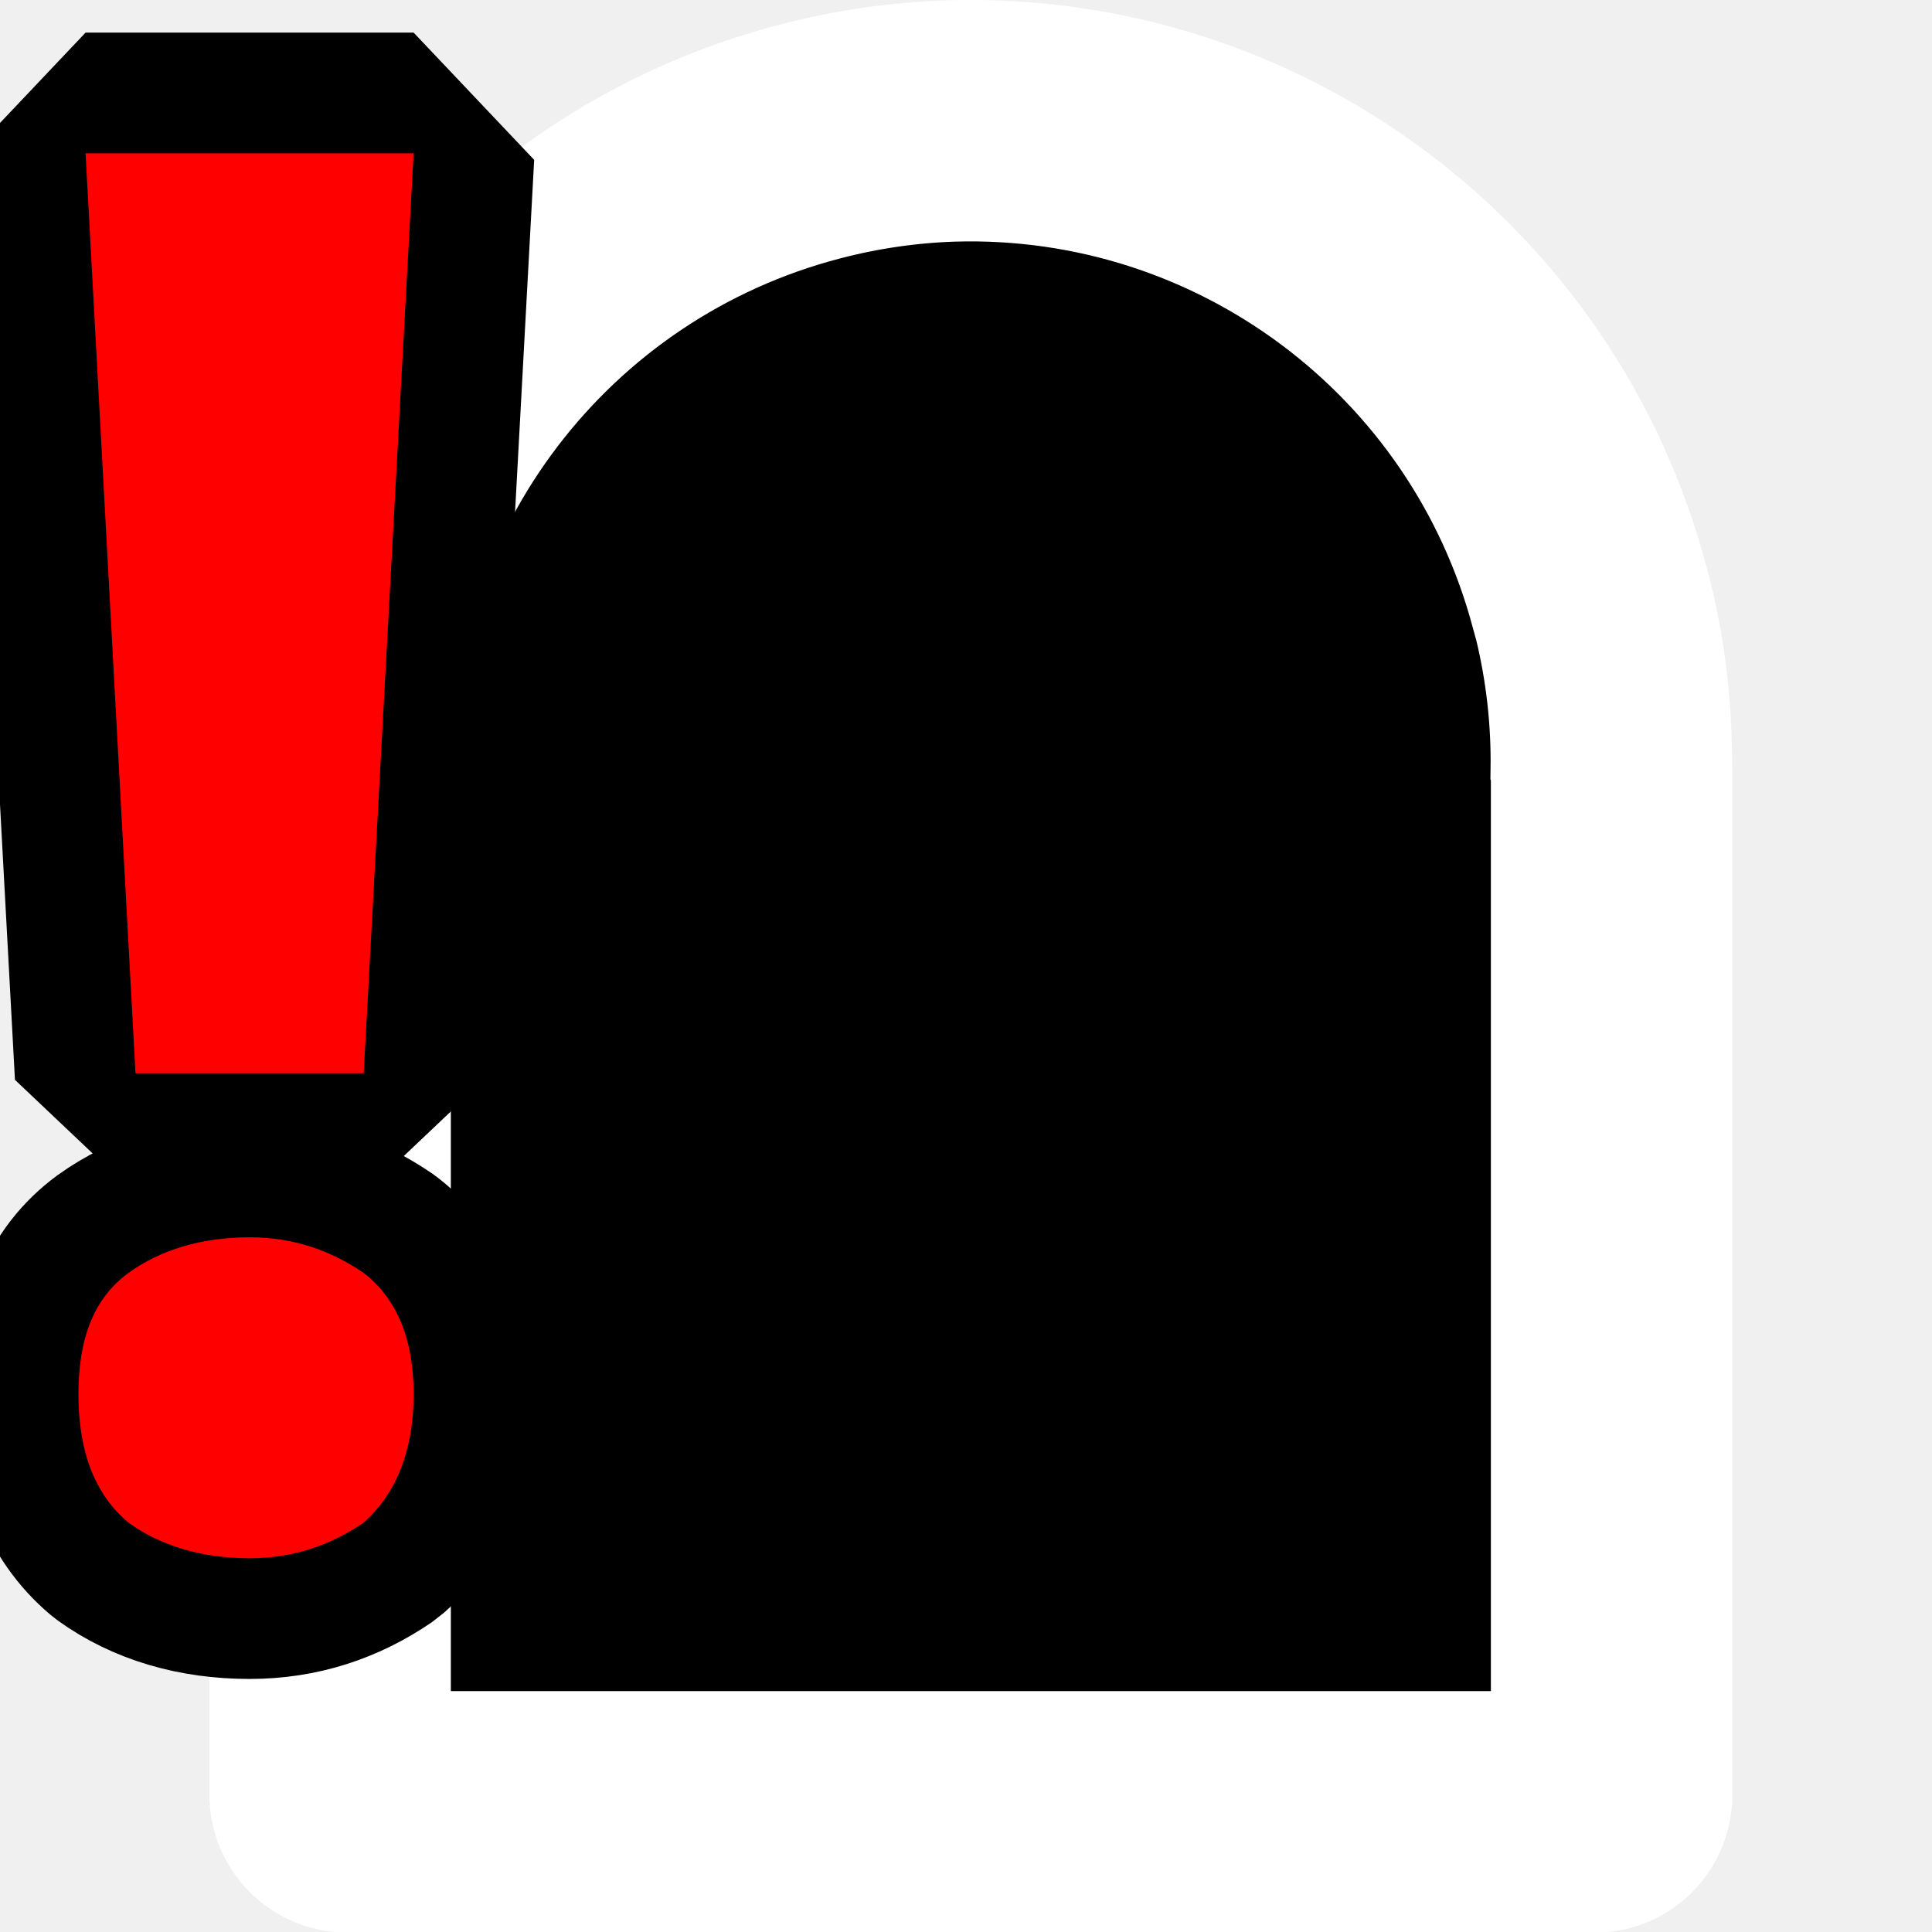
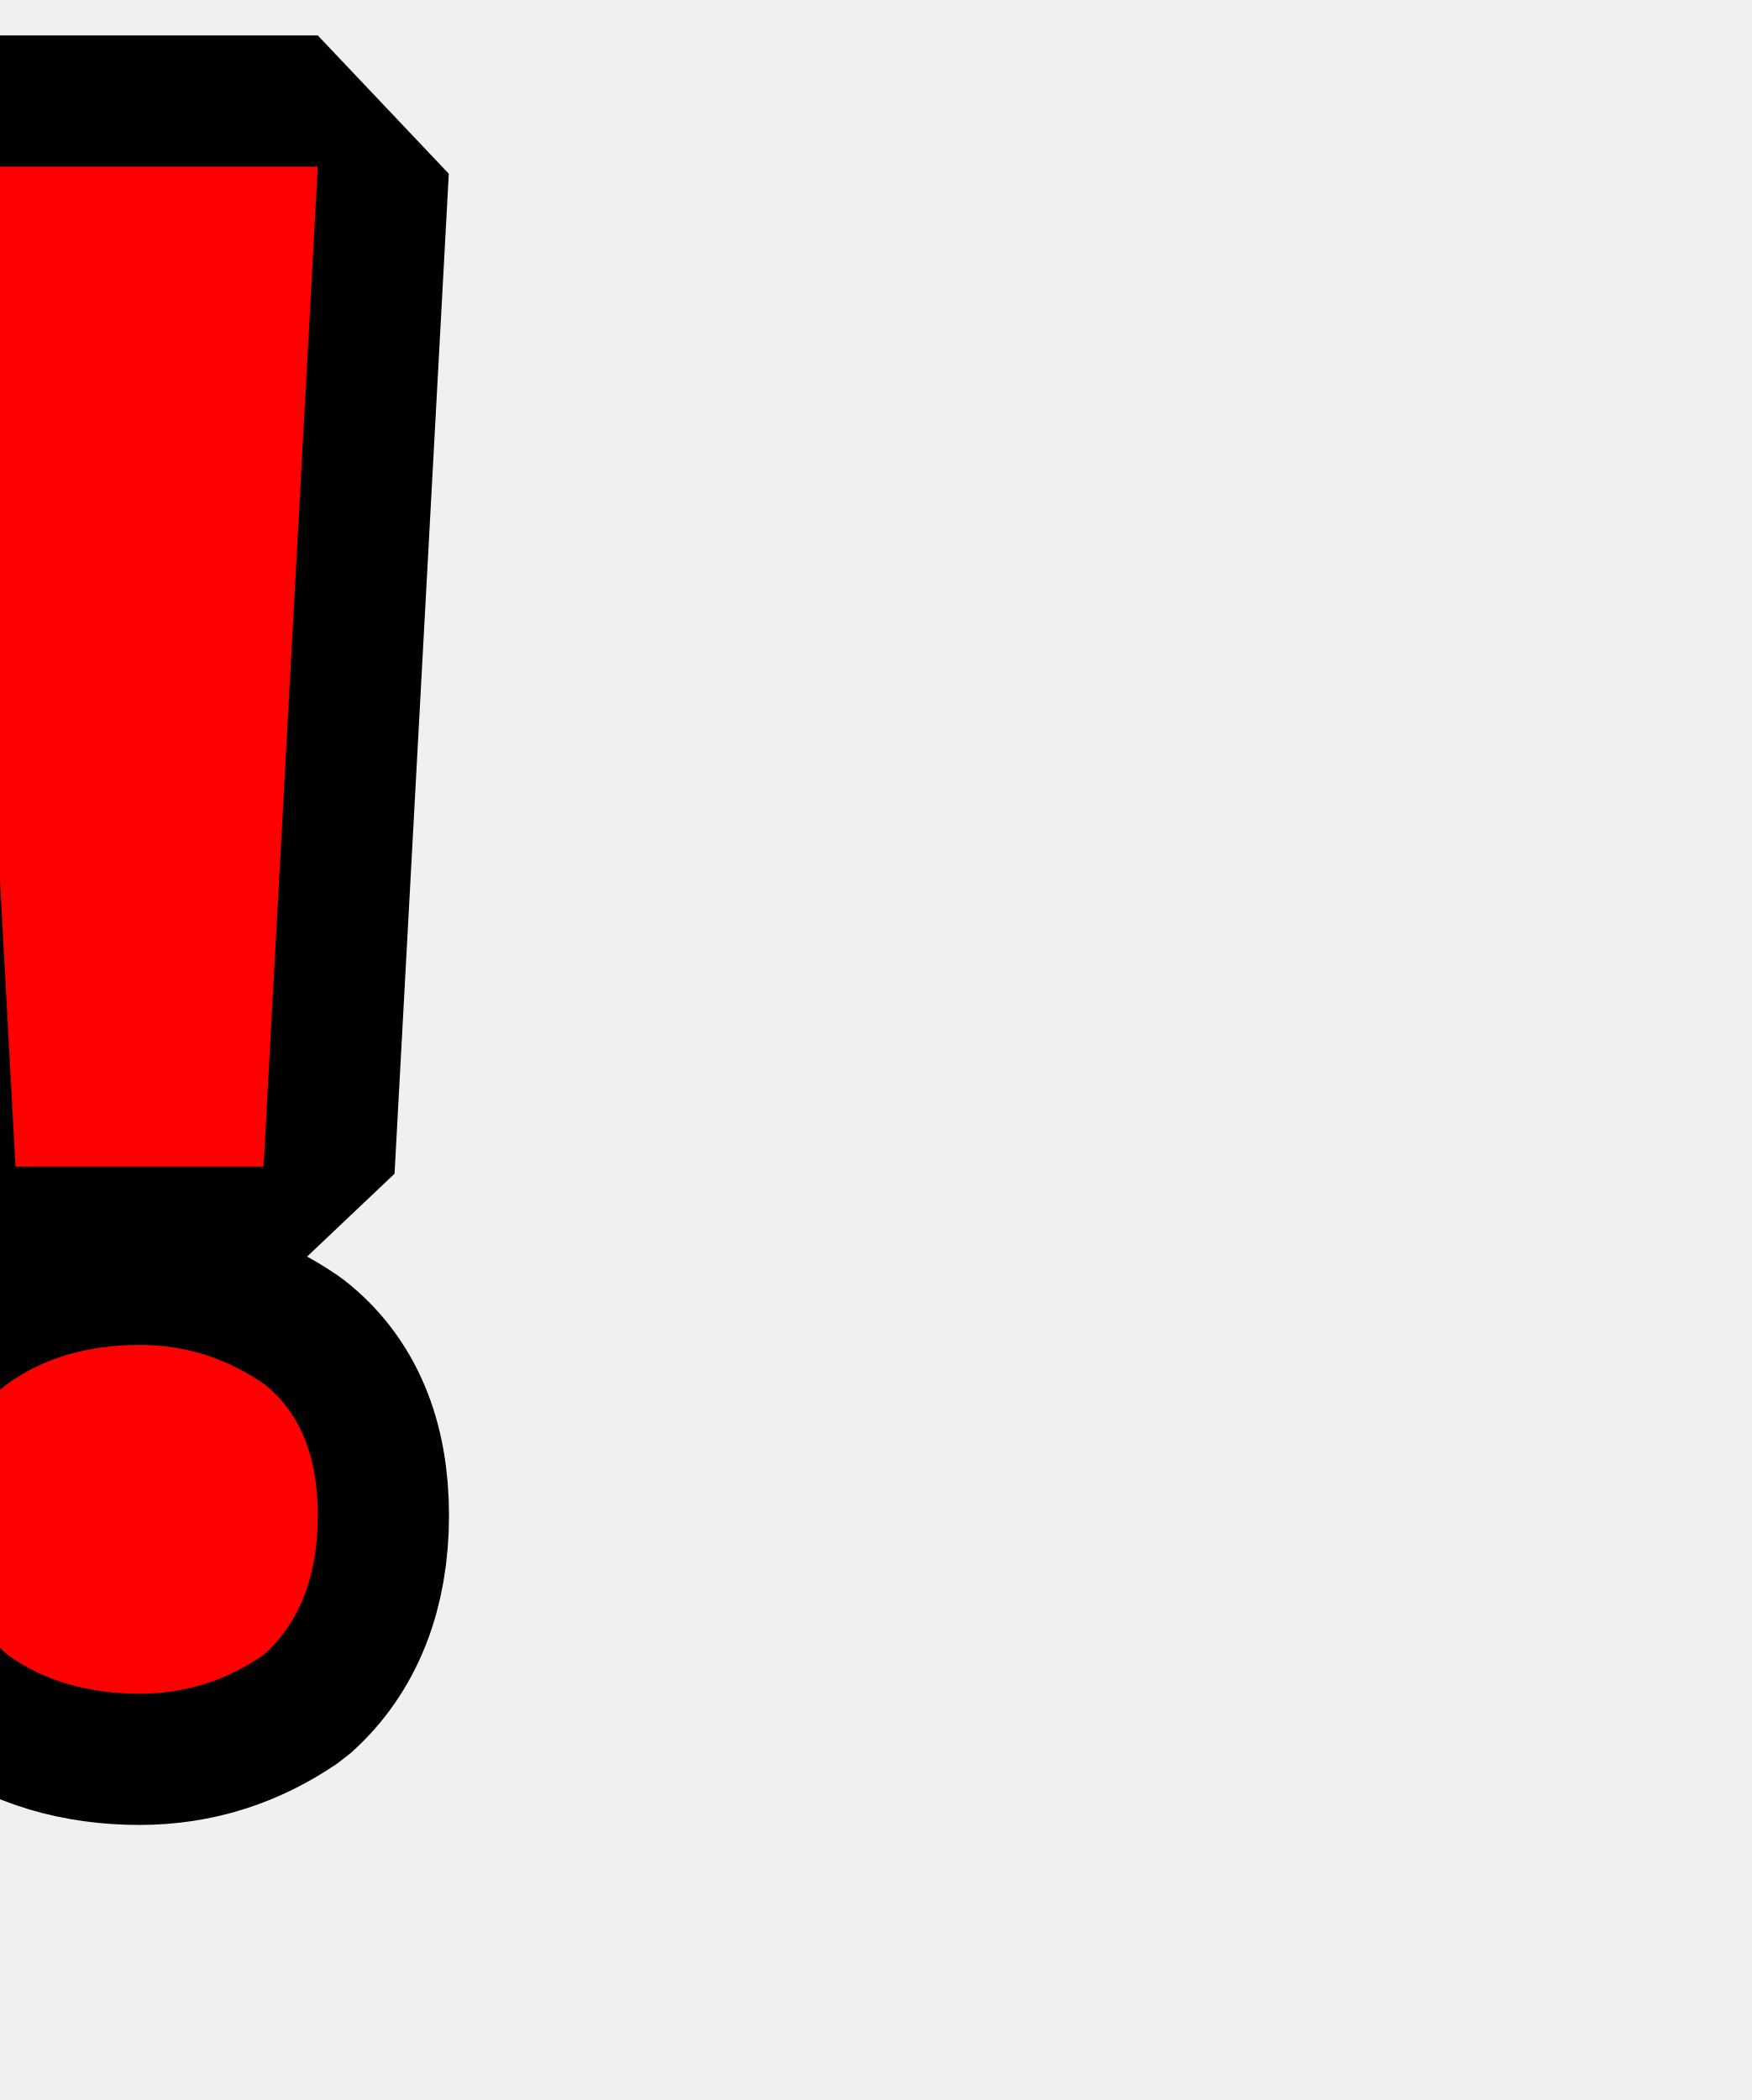
- <svg xmlns="http://www.w3.org/2000/svg" width="16" height="16" viewBox="0 0 4.233 4.233" version="1.1" id="svg5">
+ <svg xmlns="http://www.w3.org/2000/svg" width="13.346" height="15.999" viewBox="0 0 3.531 4.233" version="1.1" id="svg5">
  <defs id="defs2" />
-   <g id="layer1" style="stroke-width:0.529;stroke-dasharray:none">
-     <path id="path894" style="fill:#000000;fill-opacity:1;stroke:#ffffff;stroke-width:0.529;stroke-linecap:round;stroke-dasharray:none;stroke-opacity:1" d="M 2.085,0.265 A 1.404,1.404 0 0 0 1.775,0.31 1.404,1.404 0 0 0 0.724,1.688 c -4.868e-5,2.186e-4 4.483e-5,4.656e-4 0,6.857e-4 -4.8845e-4,0.002 -6.8559e-4,0.005 -6.8559e-4,0.008 v 2.236 c 0,0.02 0.017,0.037 0.037,0.037 H 3.495 c 0.02,0 0.036,-0.017 0.036,-0.037 V 1.696 c 0,-0.003 -1.971e-4,-0.005 -6.856e-4,-0.008 A 1.404,1.404 0 0 0 3.491,1.338 l -0.008,-0.029 A 1.404,1.404 0 0 0 2.085,0.265 Z" />
-   </g>
-   <text xml:space="preserve" style="font-style:normal;font-variant:normal;font-weight:bold;font-stretch:normal;font-size:4.233px;font-family:sans-serif;-inkscape-font-specification:'sans-serif Bold';fill:#ff0000;fill-opacity:1;stroke:#000000;stroke-width:0.529;stroke-linecap:square;stroke-linejoin:bevel;stroke-miterlimit:4;stroke-dasharray:none;stroke-opacity:1;paint-order:markers stroke fill" x="-0.064" y="3.351" id="text289">
-     <tspan id="tspan287" style="font-style:normal;font-variant:normal;font-weight:bold;font-stretch:normal;font-size:4.233px;font-family:sans-serif;-inkscape-font-specification:'sans-serif Bold';fill:#ff0000;fill-opacity:1;stroke:#000000;stroke-width:0.529;stroke-linecap:square;stroke-linejoin:bevel;stroke-miterlimit:4;stroke-dasharray:none;stroke-opacity:1;paint-order:markers stroke fill" x="-0.064" y="3.351">!</tspan>
+   <text xml:space="preserve" style="font-style:normal;font-variant:normal;font-weight:bold;font-stretch:normal;font-size:4.233px;font-family:sans-serif;-inkscape-font-specification:'sans-serif Bold';fill:#ff0000;fill-opacity:1;stroke:#000000;stroke-width:0.529;stroke-linecap:square;stroke-linejoin:bevel;stroke-miterlimit:4;stroke-dasharray:none;stroke-opacity:1;paint-order:markers stroke fill" x="-0.329" y="3.351" id="text289">
+     <tspan id="tspan287" style="font-style:normal;font-variant:normal;font-weight:bold;font-stretch:normal;font-size:4.233px;font-family:sans-serif;-inkscape-font-specification:'sans-serif Bold';fill:#ff0000;fill-opacity:1;stroke:#000000;stroke-width:0.529;stroke-linecap:square;stroke-linejoin:bevel;stroke-miterlimit:4;stroke-dasharray:none;stroke-opacity:1;paint-order:markers stroke fill" x="-0.329" y="3.351">!</tspan>
  </text>
</svg>
